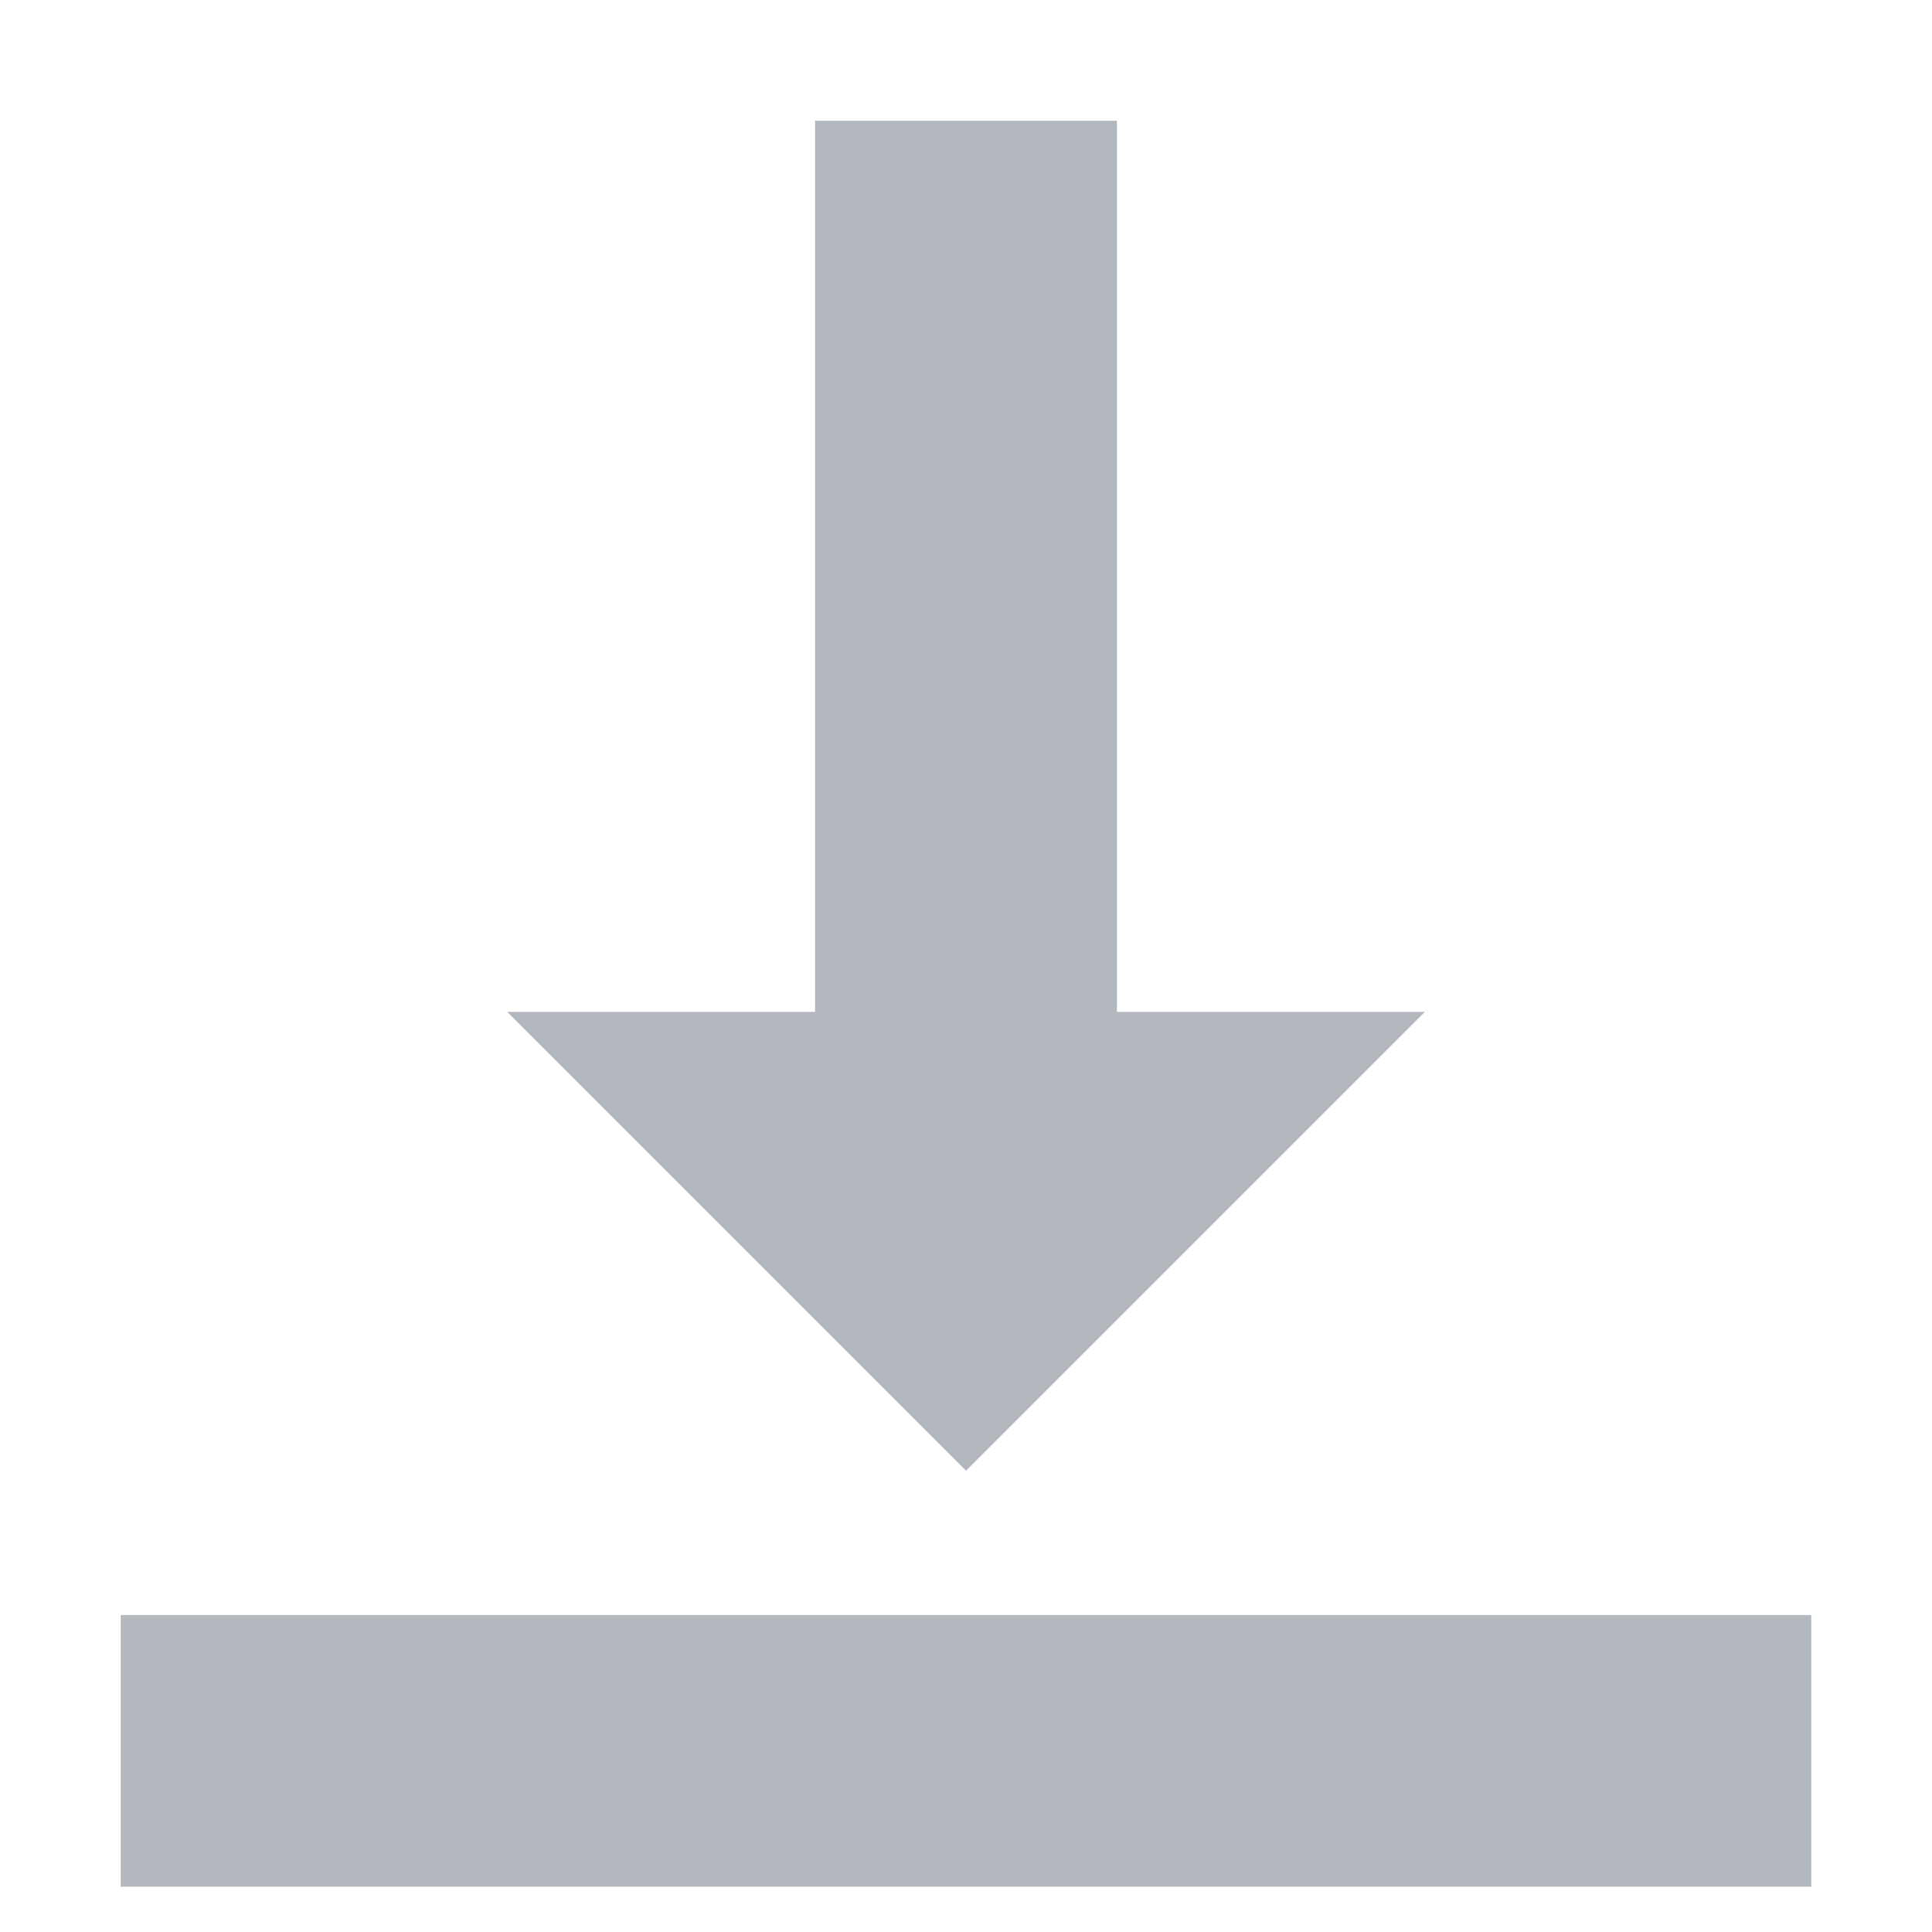
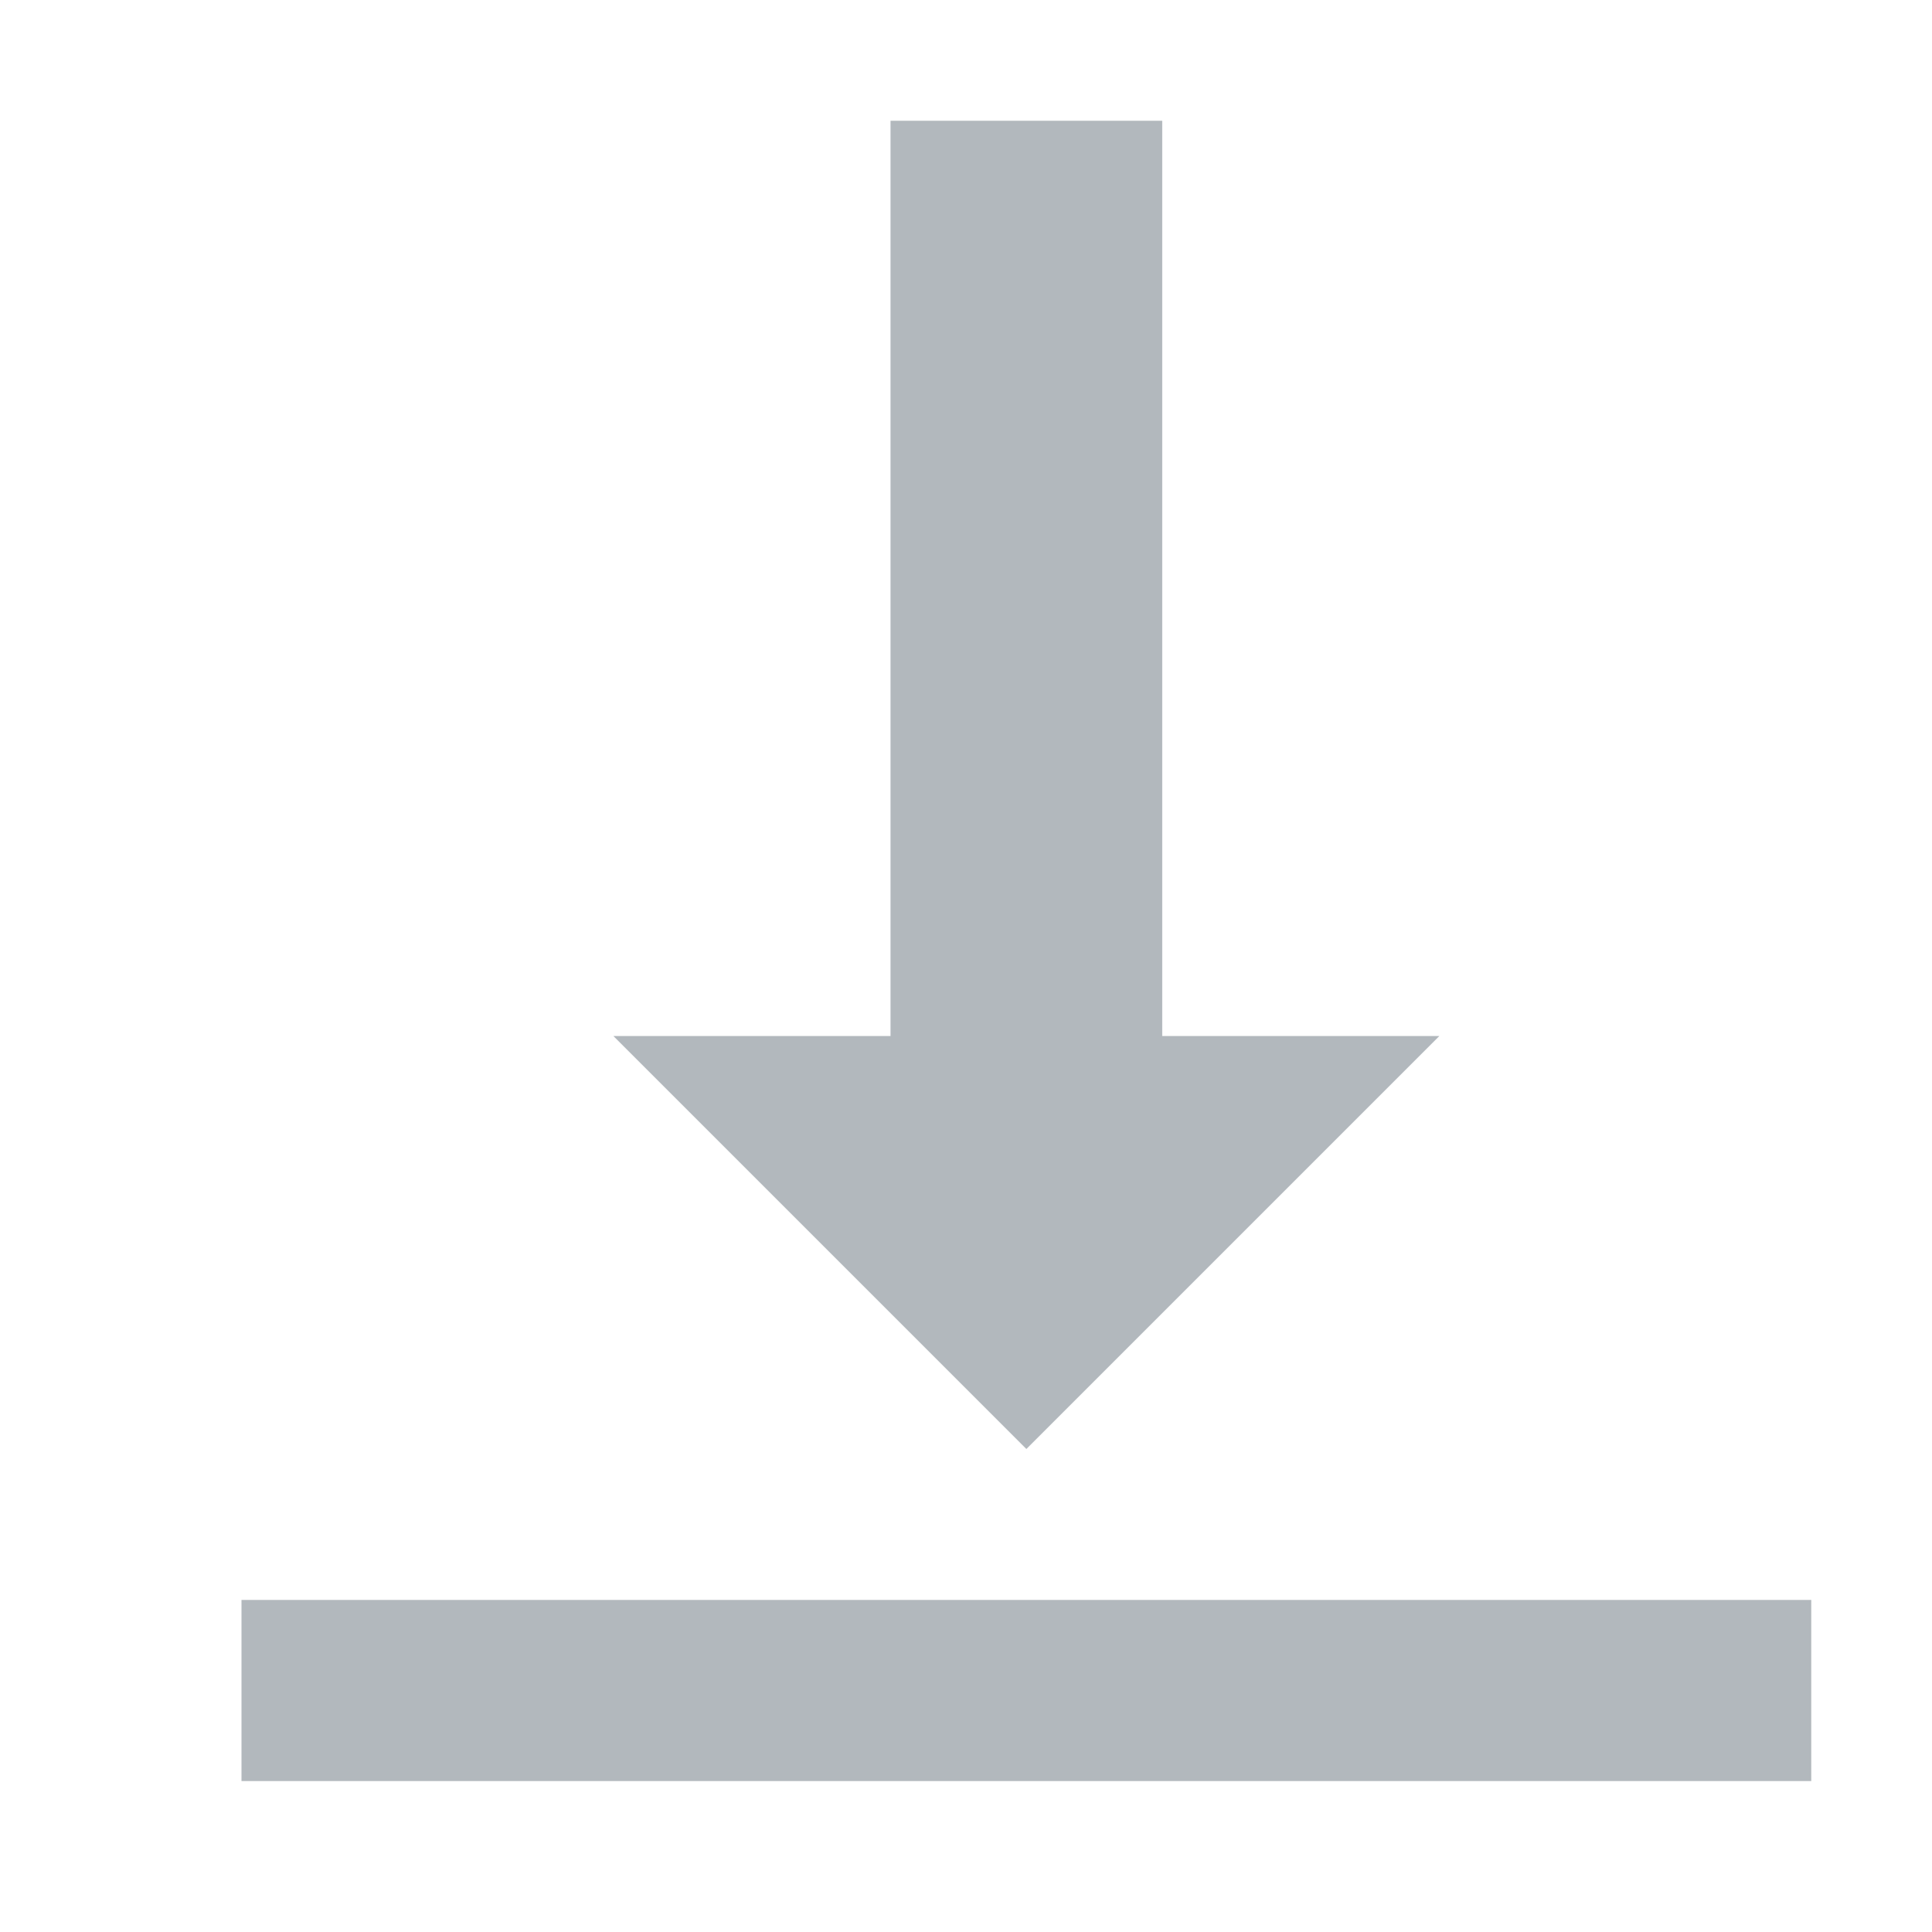
<svg xmlns="http://www.w3.org/2000/svg" viewBox="0 0 16 16">
-   <line x1="8" y1="1" x2="8" y2="8.89" style="fill:none;stroke:#b2b8bd;stroke-miterlimit:10;stroke-width:2.5px" />
-   <polygon points="11.8 8.38 4.2 8.38 8 12.18 11.8 8.38" style="fill:#b2b8bd" />
-   <line x1="1" y1="14.5" x2="15" y2="14.5" style="fill:none;stroke:#b2b8bd;stroke-miterlimit:10;stroke-width:2.25px" />
+   <line x1="8.5" y1="1" x2="8.5" y2="9.04" style="fill:none;stroke:#b2b8bd;stroke-miterlimit:10;stroke-width:2.25px" />
+   <polygon points="11.92 8.58 5.08 8.58 8.5 12 11.92 8.58" style="fill:#b2b8bd" />
+   <line x1="2" y1="14" x2="15" y2="14" style="fill:none;stroke:#b2b8bd;stroke-miterlimit:10;stroke-width:1.5px" />
</svg>
